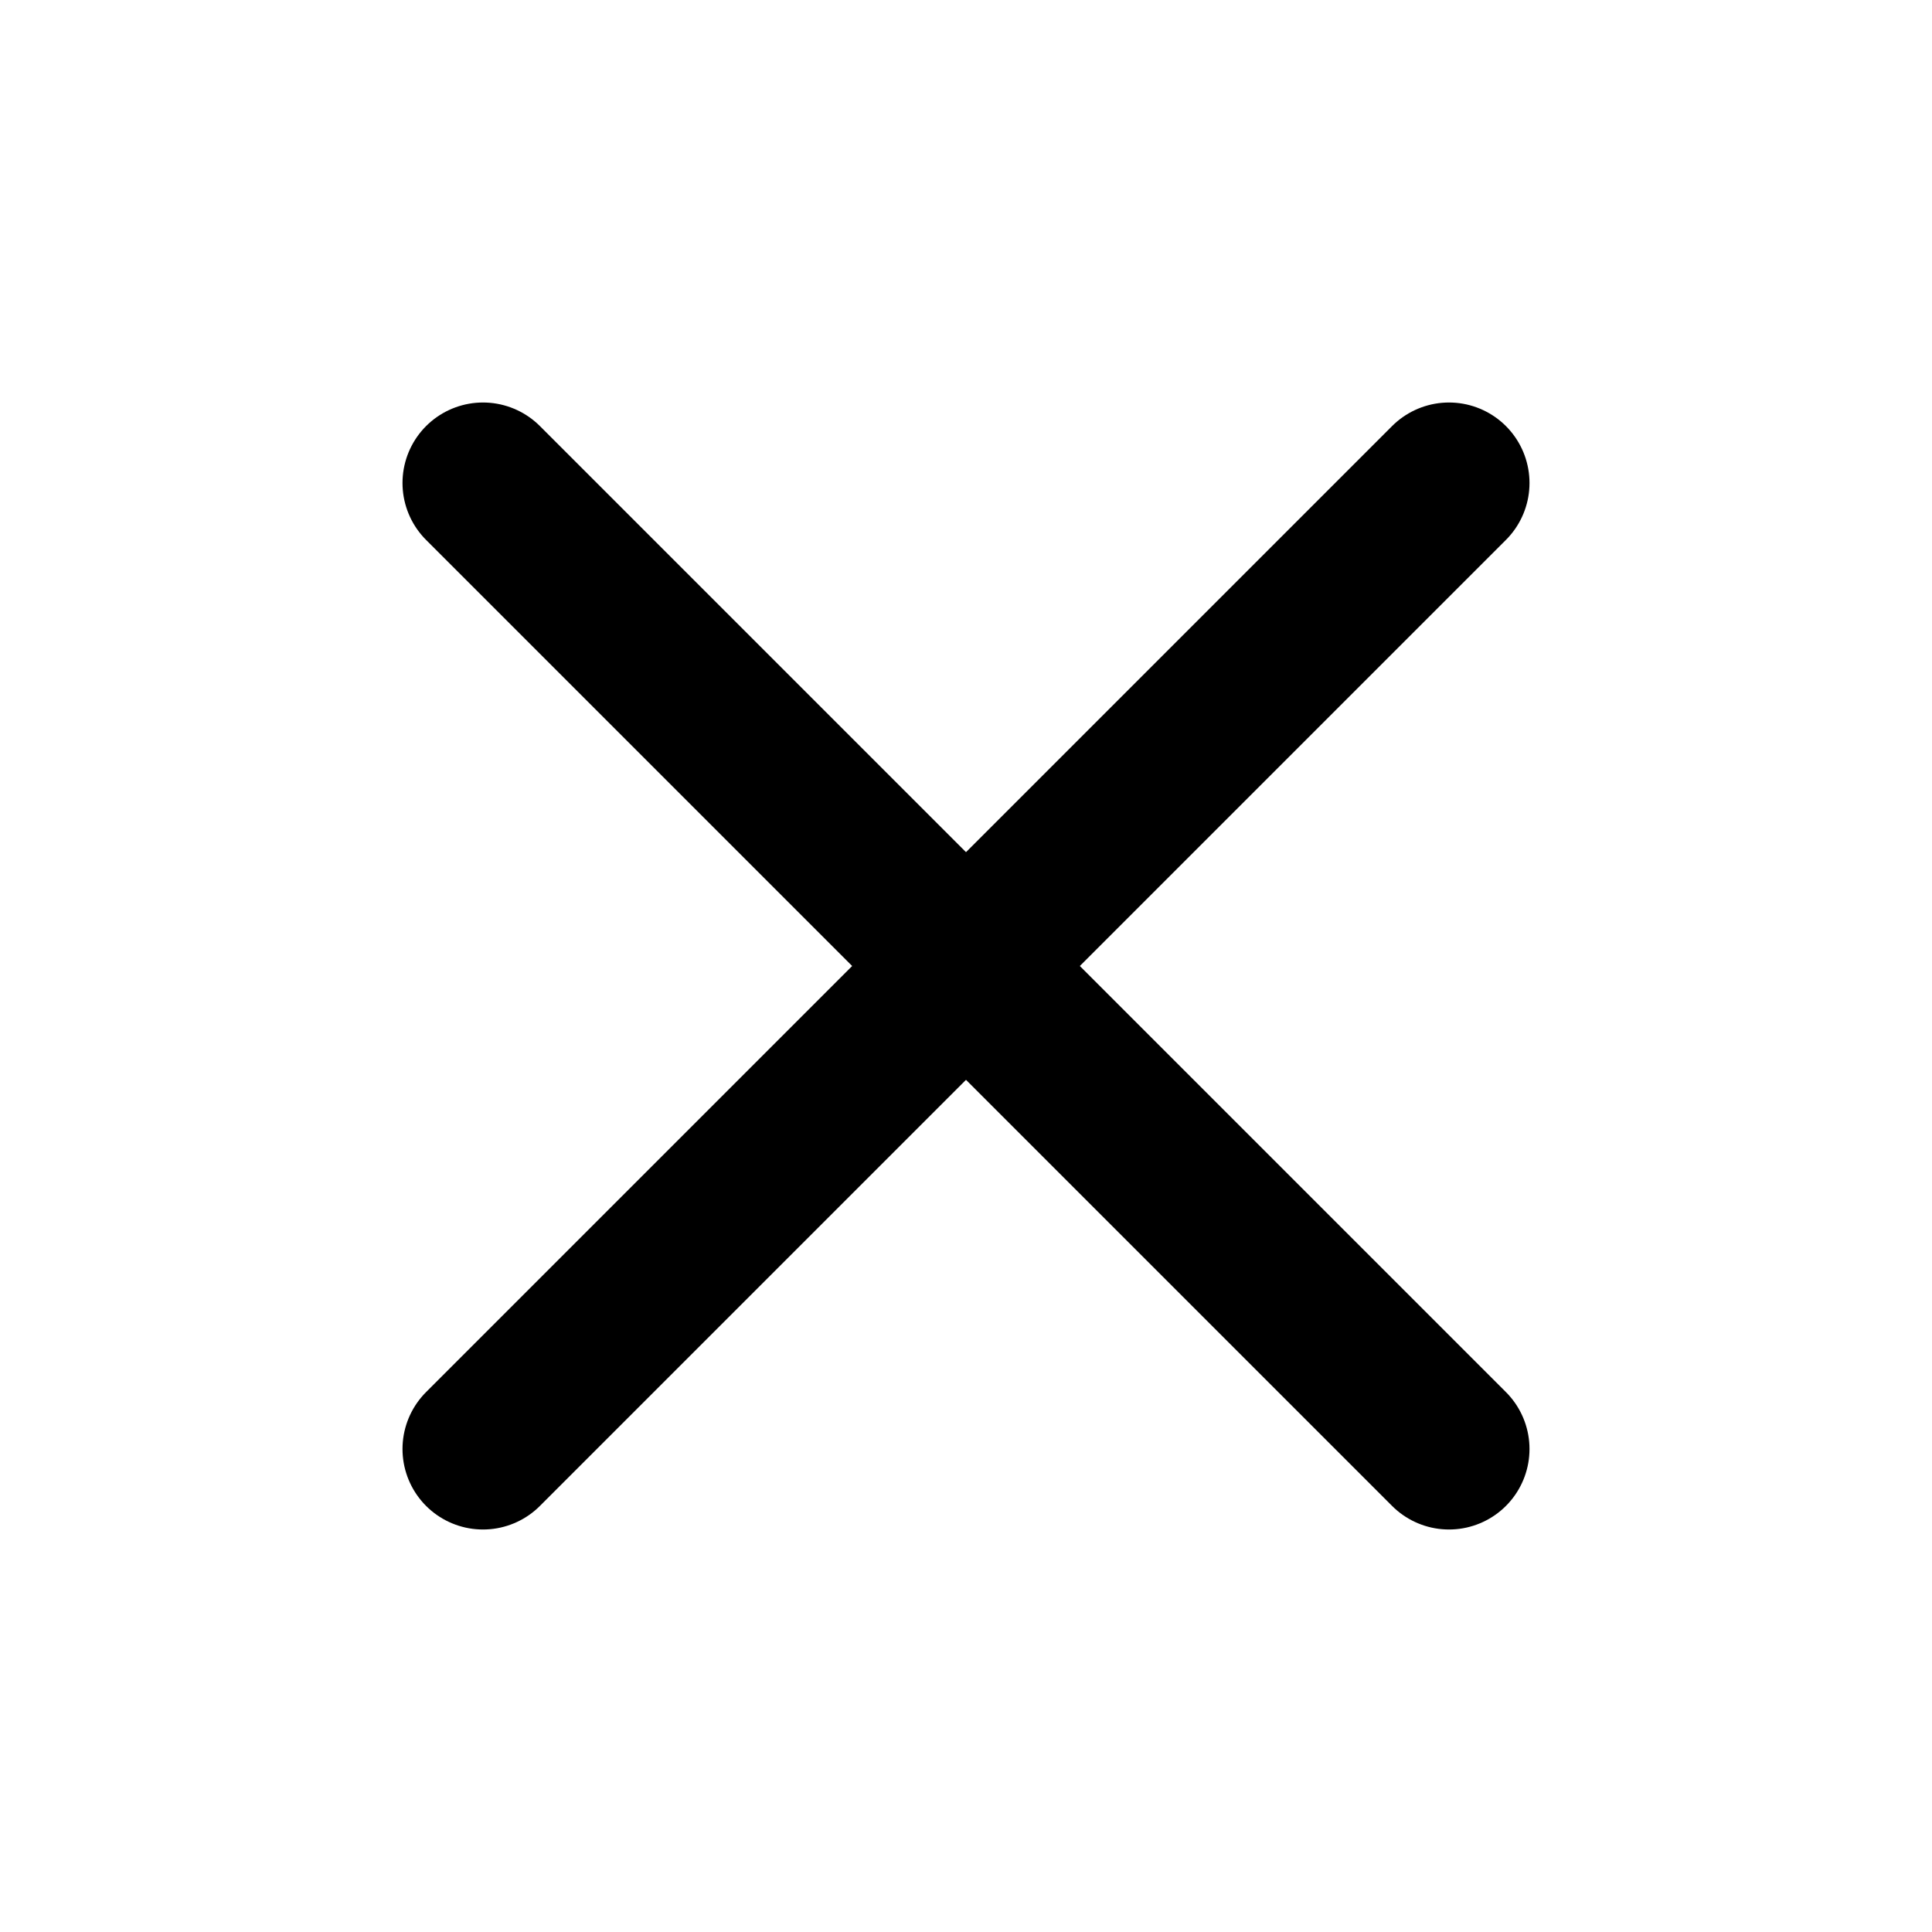
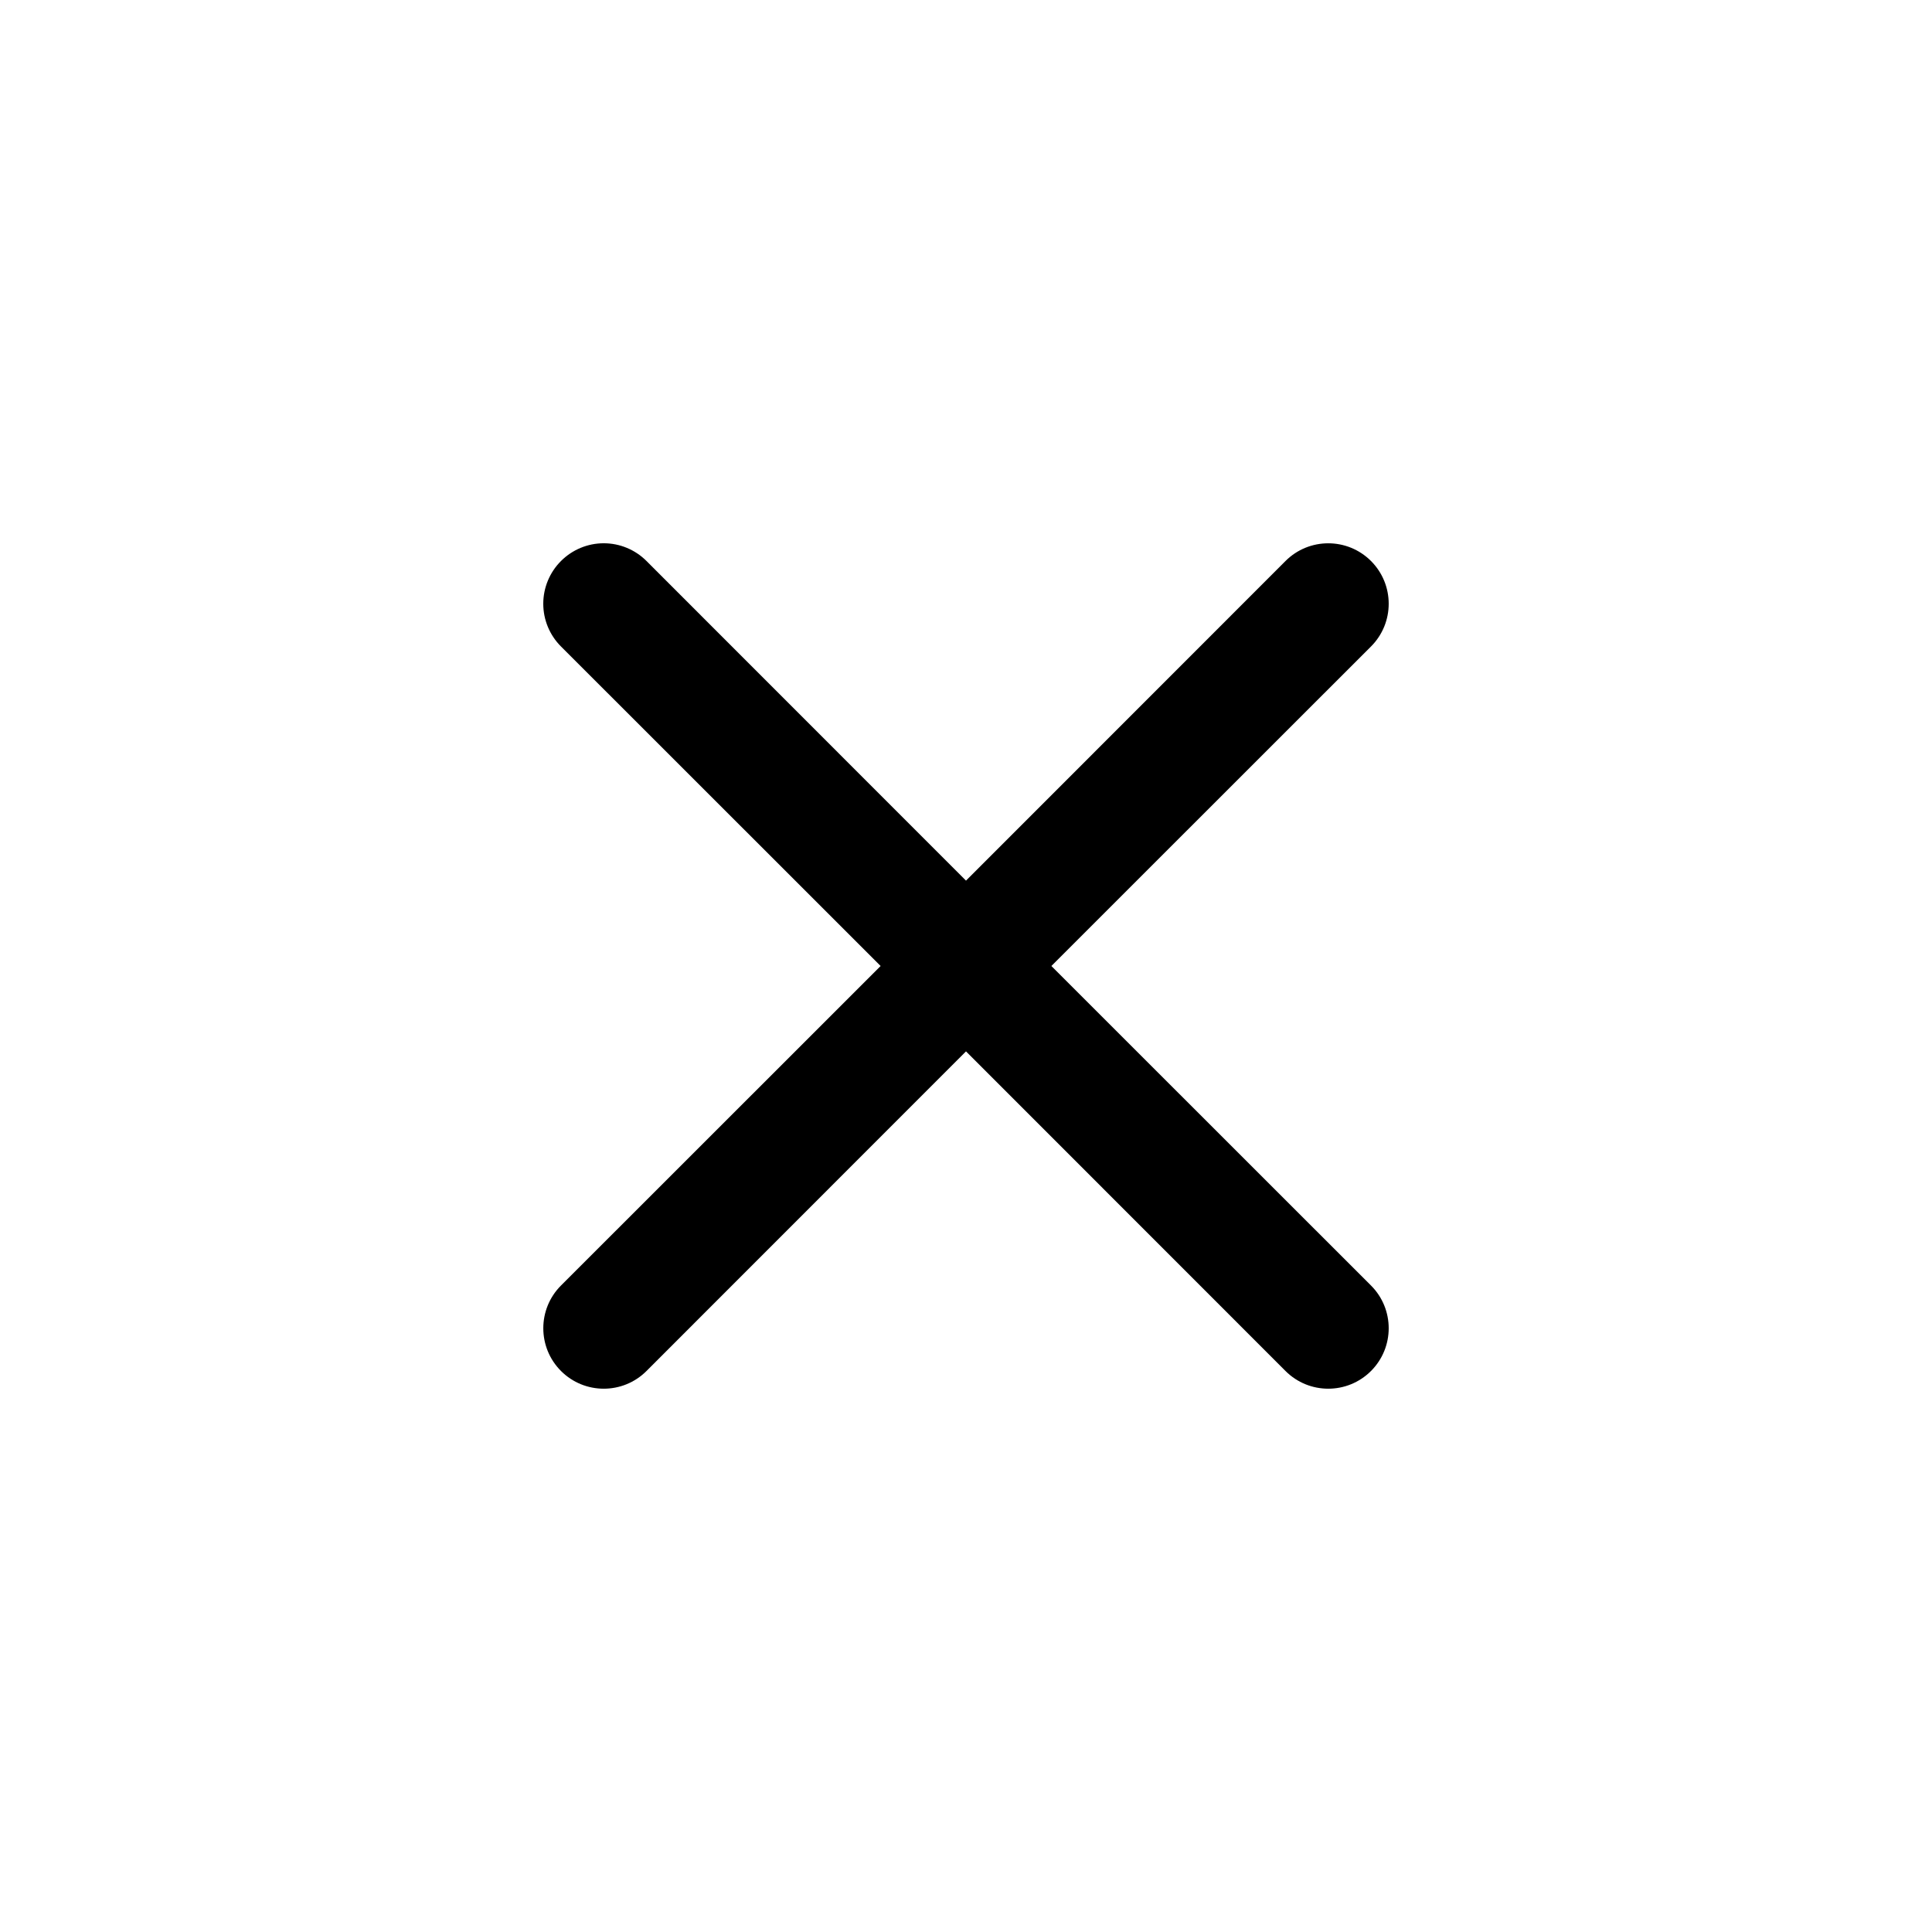
- <svg width="14" height="14" viewBox="0 0 24 24" fill="none" stroke="currentColor" stroke-width="2" stroke-linecap="round" stroke-linejoin="round">
-   <line x1="18" y1="6" x2="6" y2="18" />
-   <line x1="6" y1="6" x2="18" y2="18" />
+ <svg xmlns="http://www.w3.org/2000/svg" width="16" height="16" fill="currentColor" class="bi bi-x" viewBox="0 0 16 16">
+   <path d="M4.646 4.646a.5.5 0 0 1 .708 0L8 7.293l2.646-2.647a.5.5 0 0 1 .708.708L8.707 8l2.647 2.646a.5.5 0 0 1-.708.708L8 8.707l-2.646 2.647a.5.5 0 0 1-.708-.708L7.293 8 4.646 5.354a.5.5 0 0 1 0-.708" />
</svg>
